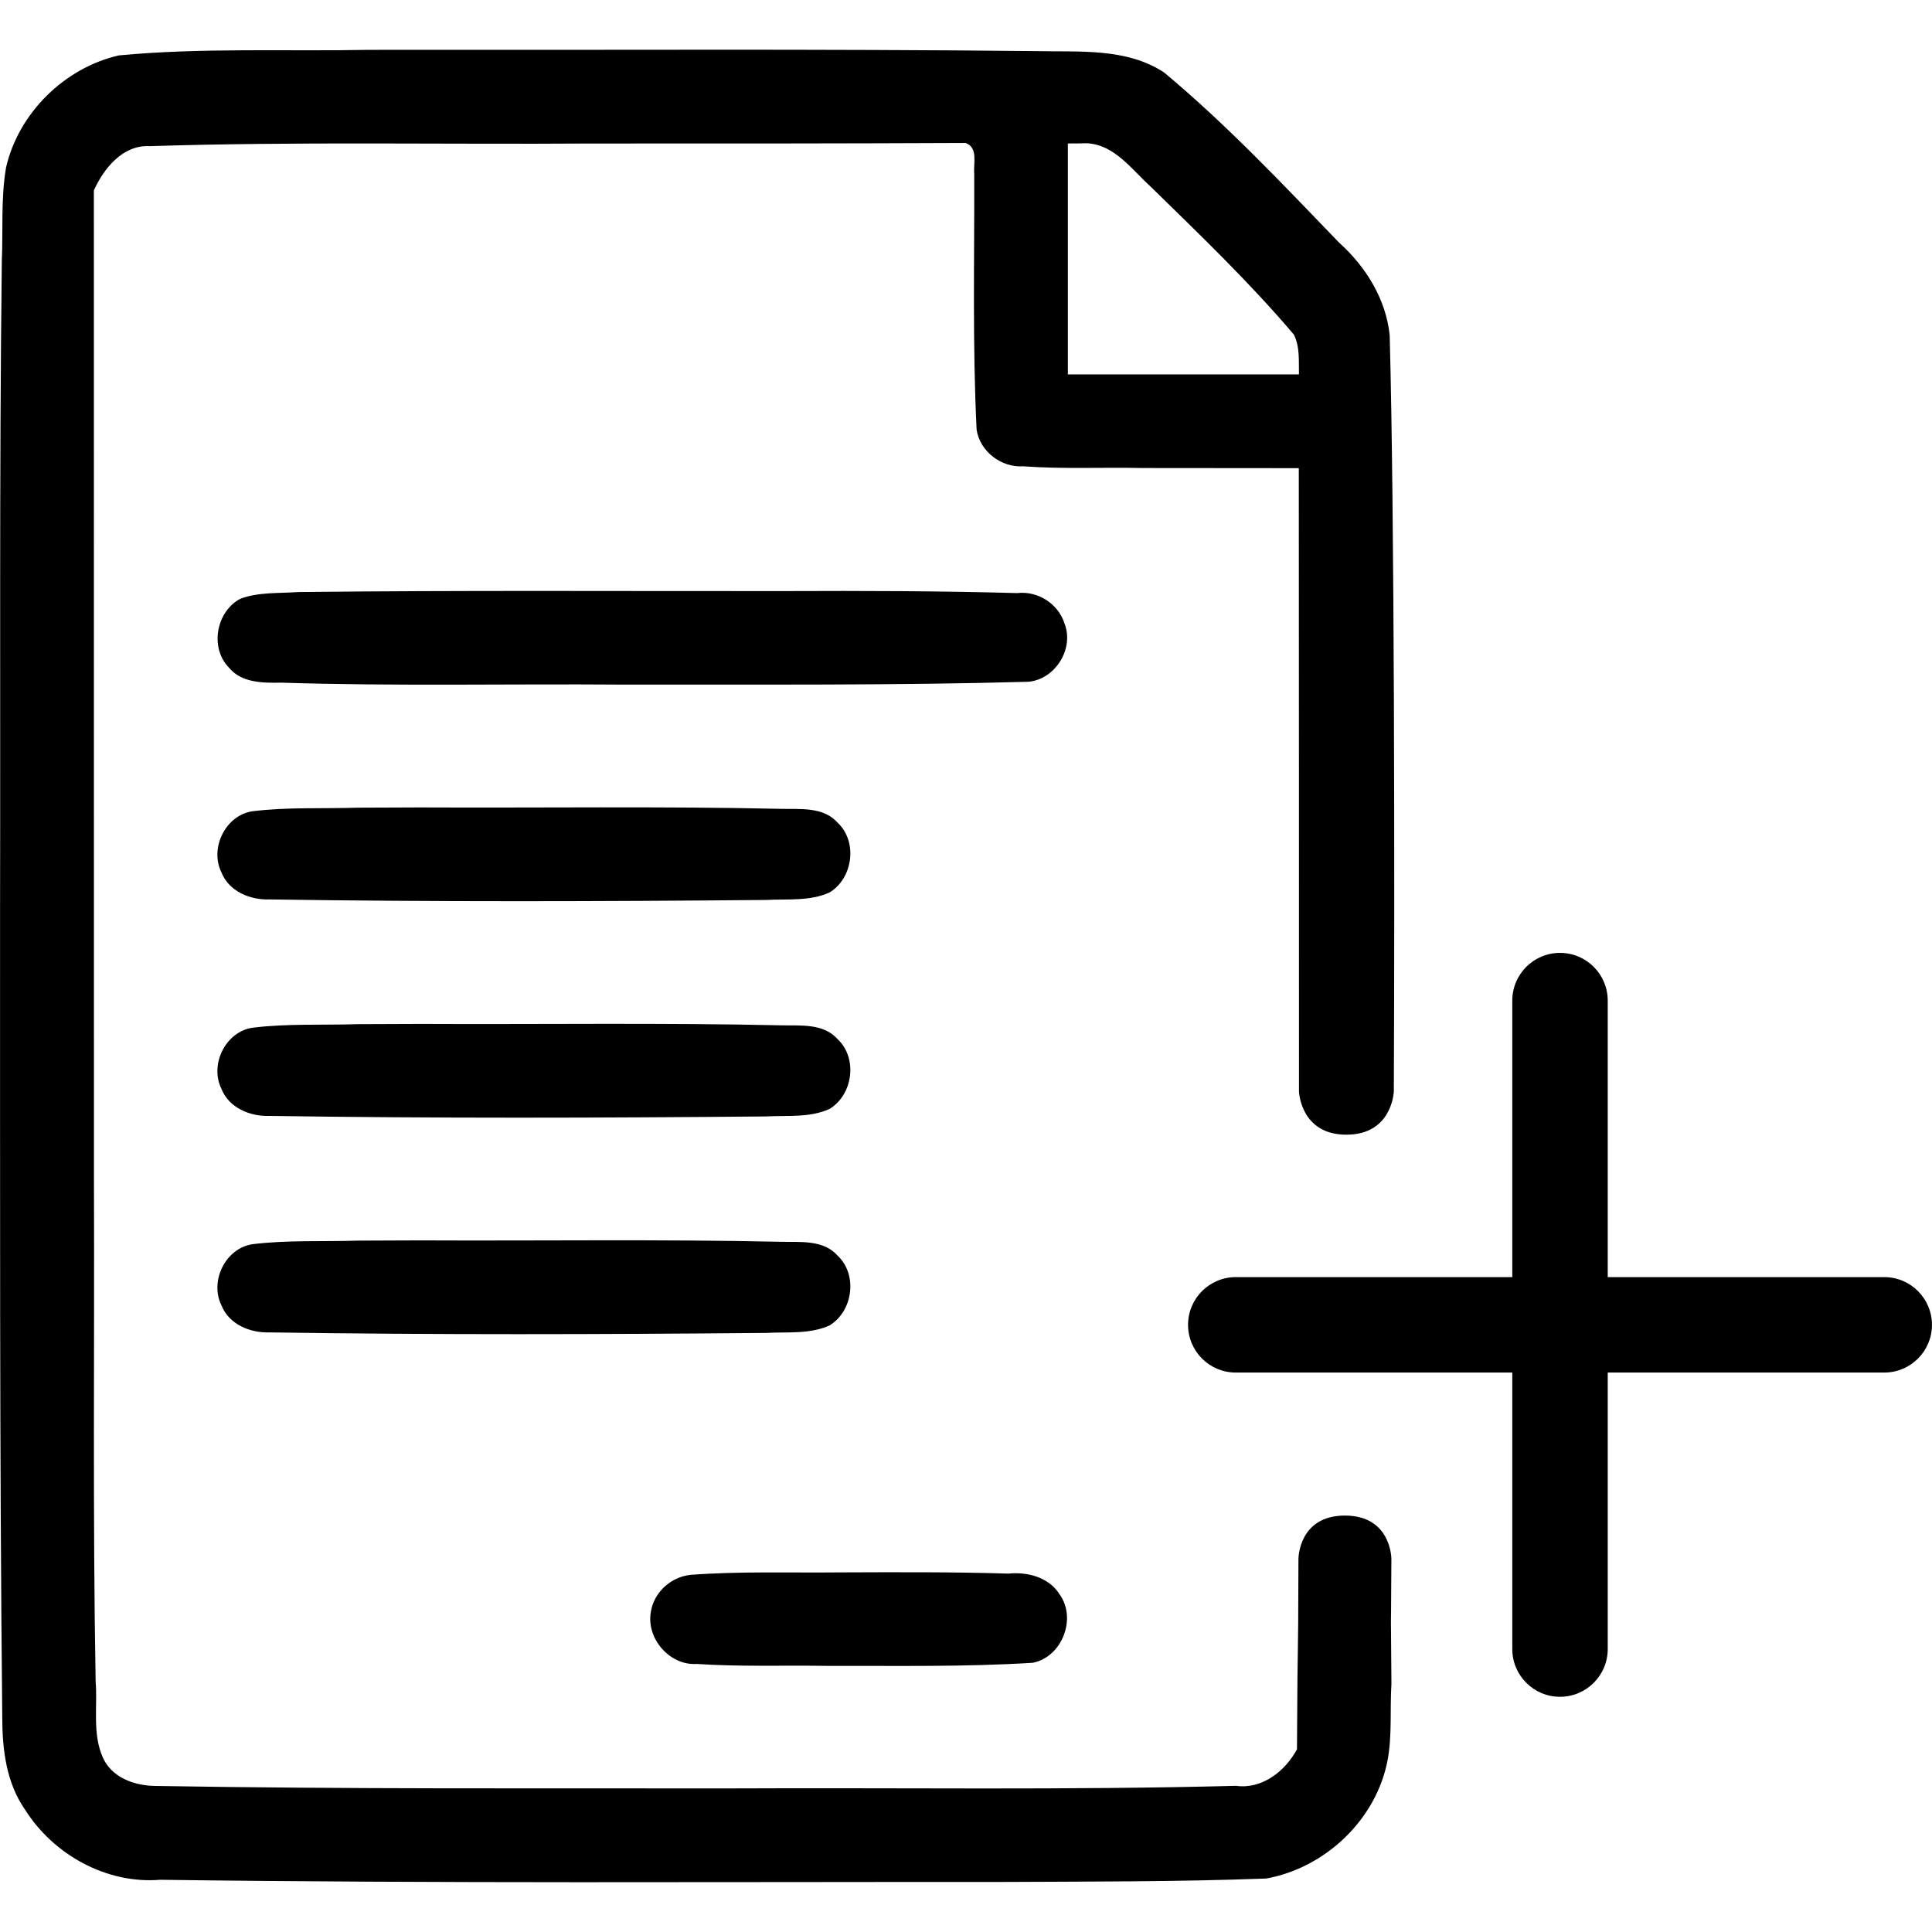
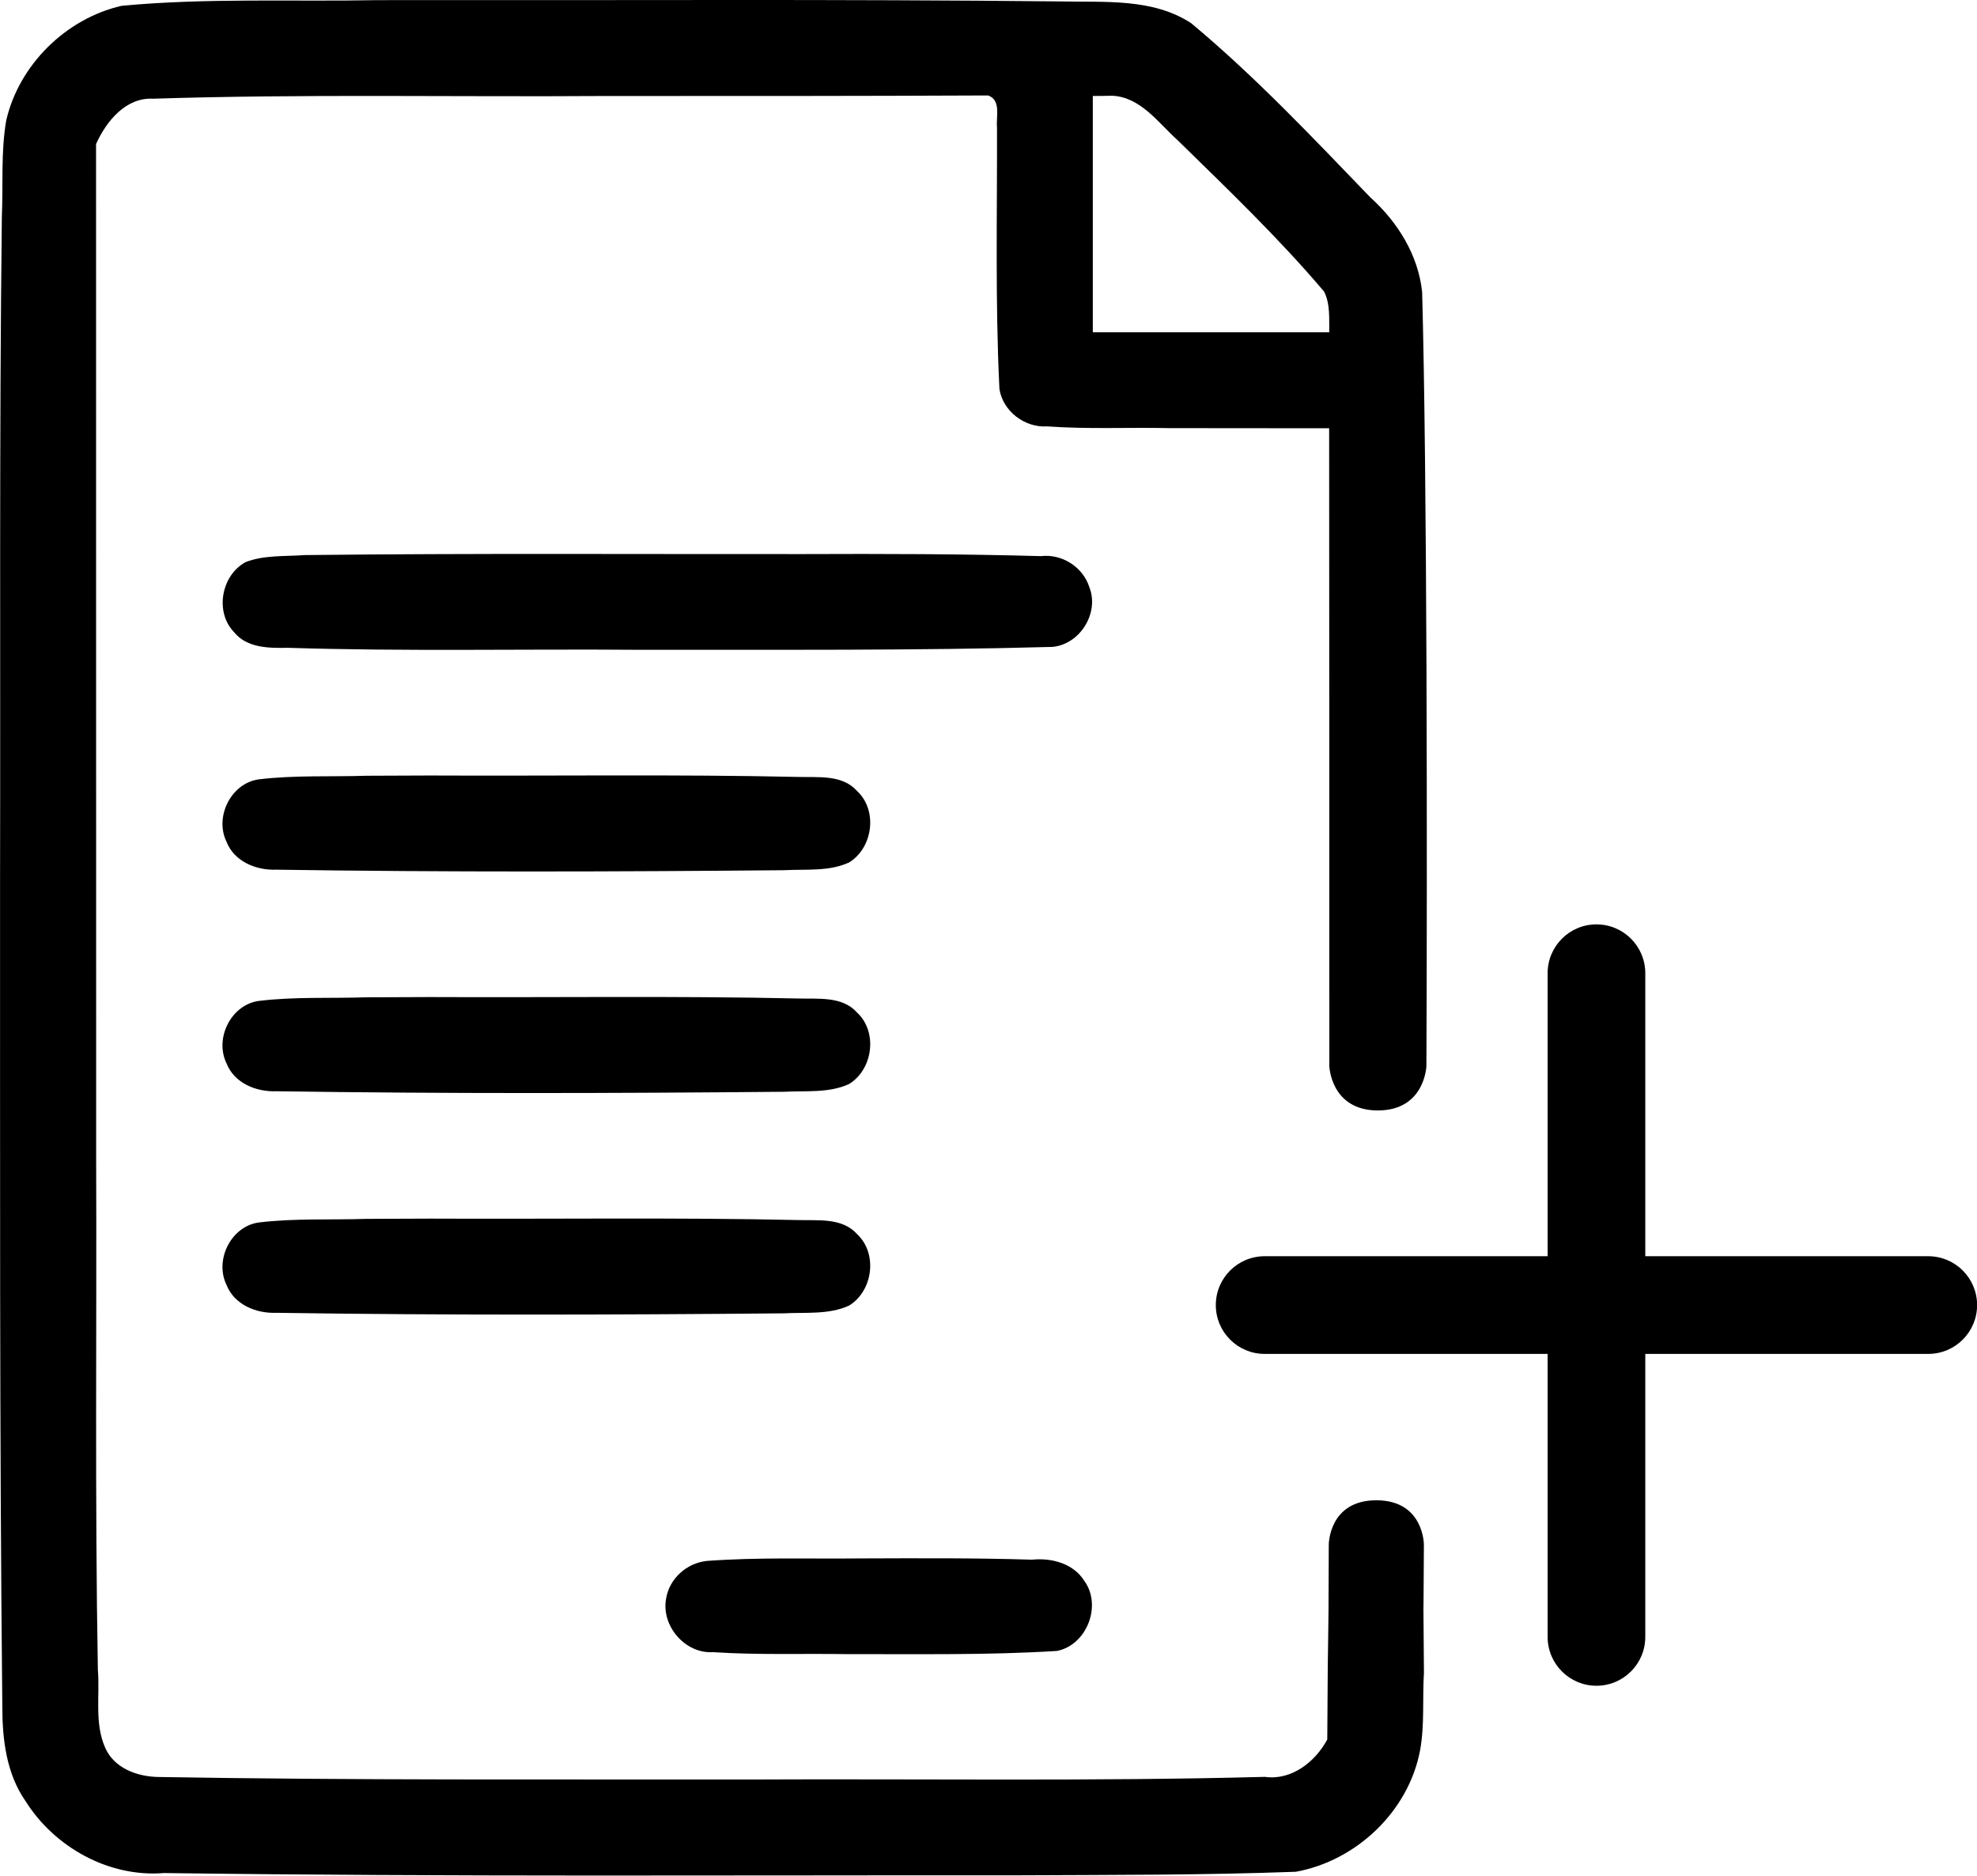
- <svg xmlns="http://www.w3.org/2000/svg" width="141.68mm" height="141.68mm" version="1.1" viewBox="0 0 141.68 141.68" xml:space="preserve">
-   <g transform="translate(-226.75 -89.577)">
-     <g transform="translate(.00015131 3.6462)">
+ <svg xmlns="http://www.w3.org/2000/svg" width="141.67mm" height="134.38mm" version="1.1" viewBox="0 0 141.67 134.38" xml:space="preserve">
+   <g transform="translate(-226.75 -93.223)">
+     <g transform="translate(1.5131e-4,3.6462)">
      <path d="m278.78 89.577c-7.982 3.18e-4 -15.964 0.019-23.945 0.009l-1.003 5.17e-4c-6.122 0.117-12.268-0.17-18.37 0.407-3.985 0.914-7.35 4.226-8.267 8.214-0.389 2.267-0.214 4.583-0.312 6.872-0.19 15.827-0.093 31.657-0.129 47.485 8e-3 19.766-0.045 39.532 0.162 59.297 3.8e-4 2.346 0.291 4.805 1.671 6.778 2.079 3.3 5.972 5.464 9.903 5.142 20.461 0.275 40.924 0.148 61.386 0.161 6.577-0.033 13.162-9e-3 19.733-0.253 4.34-0.786 8.077-4.329 8.901-8.693 0.336-1.832 0.162-3.709 0.278-5.561-0.055-8.234-0.041-0.763-3e-3 -9.188 0 0 0-3.175-3.408-3.175-3.408 0-3.408 3.175-3.408 3.175-0.023 9.585-0.055 3.462-0.108 13.965-0.859 1.603-2.564 2.948-4.471 2.678-12.332 0.326-24.67 0.13-37.004 0.19-14.106-0.018-28.215 0.061-42.319-0.182-1.499-0.032-3.142-0.629-3.781-2.099-0.777-1.755-0.371-3.724-0.523-5.58-0.217-12.224-0.077-24.45-0.123-36.675-2e-3 -24.216-5e-3 -48.433-7e-3 -72.649 0.733-1.626 2.128-3.353 4.093-3.247 10.781-0.343 21.569-0.119 32.353-0.193 9.162 0.004 18.327 0.002 27.488-0.039l-2e-3 0.002c0.94 0.338 0.553 1.526 0.629 2.277 0.019 6.253-0.135 12.516 0.175 18.762 0.257 1.593 1.815 2.774 3.413 2.669 2.92 0.212 5.851 0.062 8.777 0.126 3.812 3e-3 7.624 7e-3 11.436 0.01 0.01 11.559 0.015 35.354 0.013 45.704 0 0 0.104 3.175 3.478 3.175s3.478-3.175 3.478-3.175c0.067-14.875 0.05-42.484-0.304-55.449-0.269-2.653-1.754-5.036-3.708-6.793-4.144-4.297-8.252-8.661-12.844-12.486-2.775-1.815-6.226-1.485-9.381-1.56-7.981-0.085-15.963-0.103-23.945-0.103zm27.658 6.859h5.2e-4c2.036 0.088 3.292 1.917 4.676 3.165 3.602 3.525 7.258 7.021 10.519 10.867 0.452 0.899 0.35 1.943 0.373 2.918h-16.947v-16.934c0.46 8e-3 0.919-0.01 1.379-0.016zm-39.971 32.83c-5.956-3.7e-4 -11.911 0.015-17.866 0.082-1.414 0.104-2.915-0.012-4.249 0.502-1.748 0.95-2.23 3.578-0.824 5.028 0.924 1.135 2.497 1.141 3.83 1.114 8.366 0.267 16.738 0.078 25.107 0.143 9.904-0.015 19.812 0.067 29.712-0.208 1.974-0.19 3.368-2.439 2.631-4.289-0.46-1.443-1.965-2.392-3.464-2.214-5.668-0.158-11.34-0.171-17.009-0.147-5.955 6e-3 -11.912-0.011-17.867-0.011zm4.288 15.87c-4.405 4e-3 -8.81 0.027-13.214 6e-3 -1.518 6e-3 -3.035 0.012-4.553 0.018-2.564 0.084-5.147-0.052-7.697 0.259-1.991 0.276-3.18 2.689-2.31 4.469 0.55 1.415 2.12 2.057 3.555 2.002 12.125 0.182 24.256 0.148 36.383 0.038 1.556-0.085 3.23 0.111 4.676-0.556 1.708-1.048 2.066-3.72 0.58-5.111-1.058-1.196-2.776-0.975-4.205-1.016-4.404-0.098-8.809-0.113-13.214-0.109zm0 15.875c-4.405 4e-3 -8.81 0.027-13.214 6e-3 -1.518 6e-3 -3.035 0.012-4.553 0.018-2.564 0.084-5.147-0.052-7.697 0.259-1.991 0.276-3.18 2.689-2.31 4.469 0.55 1.415 2.12 2.057 3.555 2.002 12.125 0.182 24.256 0.148 36.383 0.038 1.556-0.085 3.23 0.111 4.676-0.556 1.708-1.048 2.066-3.72 0.58-5.111-1.058-1.196-2.776-0.975-4.205-1.016-4.404-0.098-8.809-0.113-13.214-0.109zm0 15.875c-4.405 4e-3 -8.81 0.027-13.214 6e-3 -1.518 6e-3 -3.035 0.012-4.553 0.018-2.564 0.084-5.147-0.052-7.697 0.259-1.991 0.276-3.18 2.689-2.31 4.469 0.55 1.415 2.12 2.057 3.555 2.002 12.125 0.182 24.256 0.148 36.383 0.038 1.556-0.085 3.23 0.111 4.676-0.556 1.708-1.048 2.066-3.72 0.58-5.111-1.058-1.196-2.776-0.975-4.205-1.016-4.404-0.098-8.809-0.113-13.214-0.109zm23.771 24.345c-2.059-8e-3 -4.119 1e-3 -6.177 8e-3h-1e-3c-3.655 0.039-7.322-0.091-10.967 0.181-1.433 0.157-2.676 1.276-2.901 2.711-0.353 1.942 1.365 3.948 3.356 3.823 3.224 0.214 6.462 0.089 9.691 0.143 4.986-0.016 9.982 0.084 14.959-0.229 2.148-0.419 3.25-3.263 1.959-5.029-0.78-1.247-2.357-1.655-3.743-1.51-2.058-0.065-4.117-0.09-6.176-0.099z" />
-       <g transform="translate(-9.7869e-5 -1.3811)">
-         <path d="m341.15 157.19c-1.933 0-3.499 1.567-3.499 3.5v20.277h-20.277c-1.933 0-3.5 1.567-3.5 3.5 0 1.933 1.567 3.499 3.5 3.499h20.277v20.277c0 1.933 1.567 3.5 3.499 3.5s3.5-1.567 3.5-3.5v-20.277h20.277c1.933 0 3.5-1.567 3.5-3.499 0-1.933-1.567-3.5-3.5-3.5h-20.277v-20.277c0-1.933-1.567-3.5-3.5-3.5z" color="#000000" stroke-linecap="round" />
+       <g transform="translate(-9.7869e-5,-1.3811)">
+         <path d="m341.15 157.19c-1.933 0-3.499 1.567-3.499 3.5v20.277h-20.277c-1.933 0-3.5 1.567-3.5 3.5s1.567 3.499 3.5 3.499h20.277v20.277c0 1.933 1.567 3.5 3.499 3.5s3.5-1.567 3.5-3.5v-20.277h20.277c1.933 0 3.5-1.567 3.5-3.499s-1.567-3.5-3.5-3.5h-20.277v-20.277c0-1.933-1.567-3.5-3.5-3.5z" color="#000000" stroke-linecap="round" />
      </g>
    </g>
  </g>
</svg>
